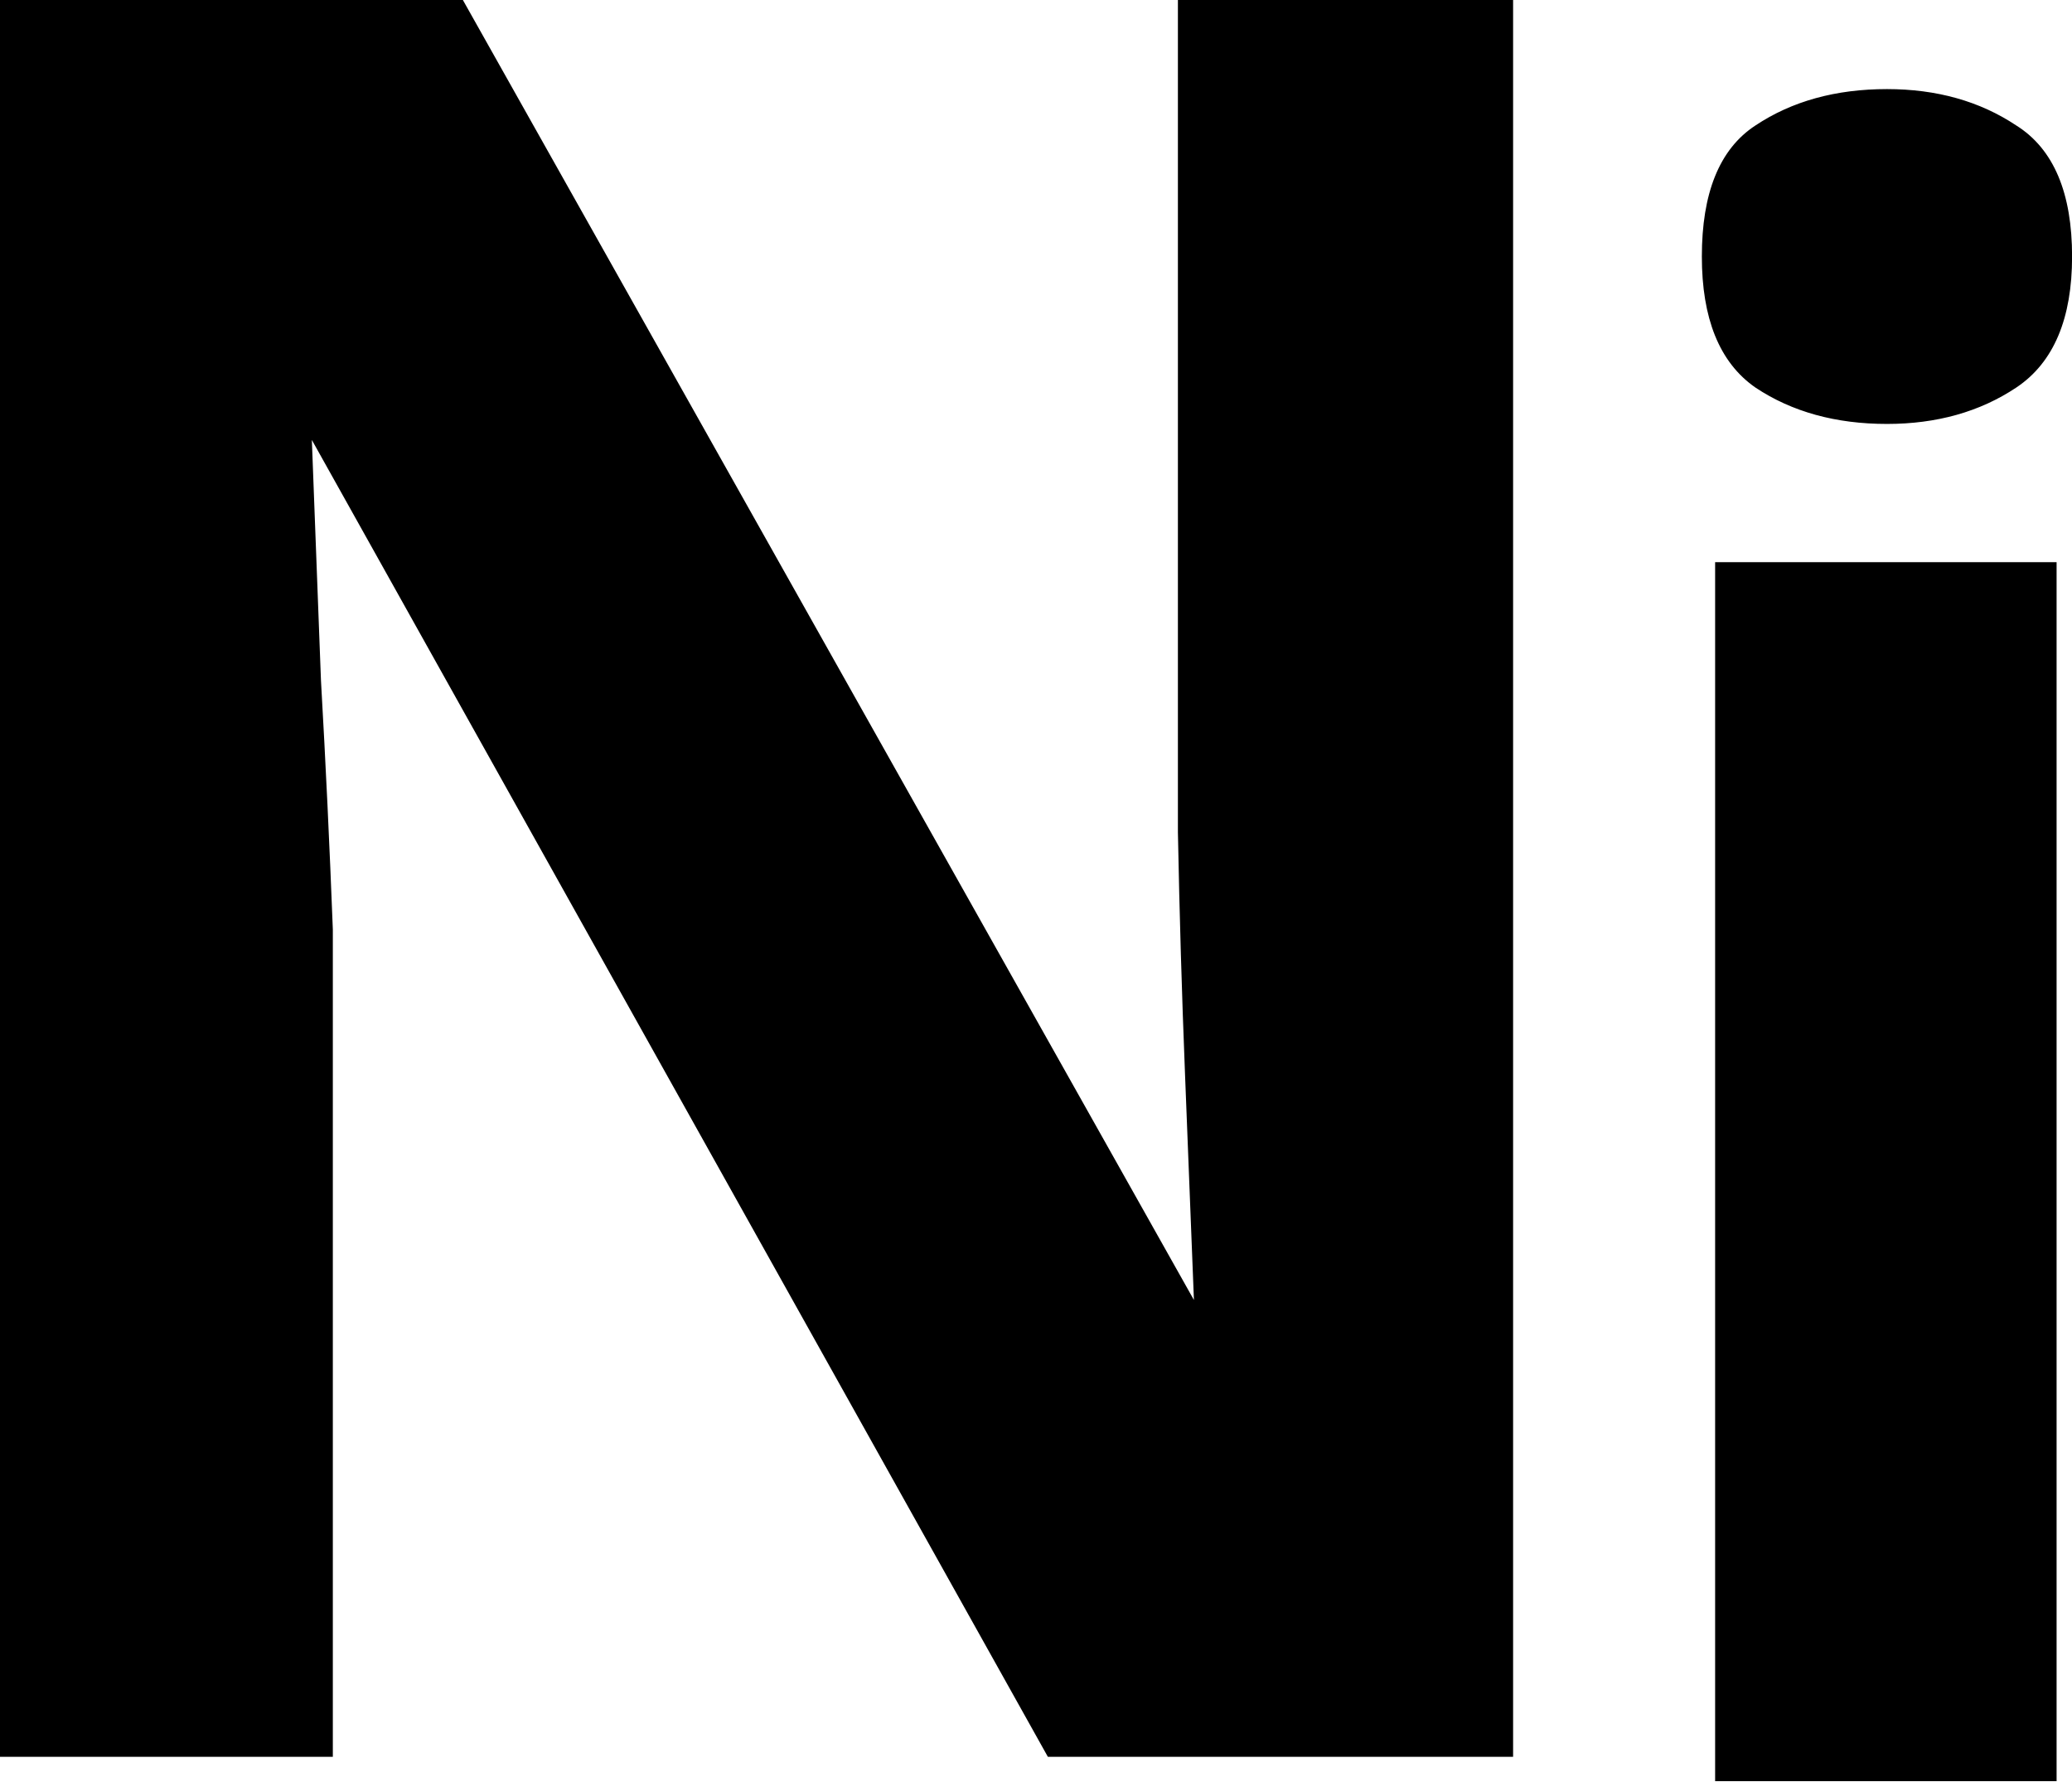
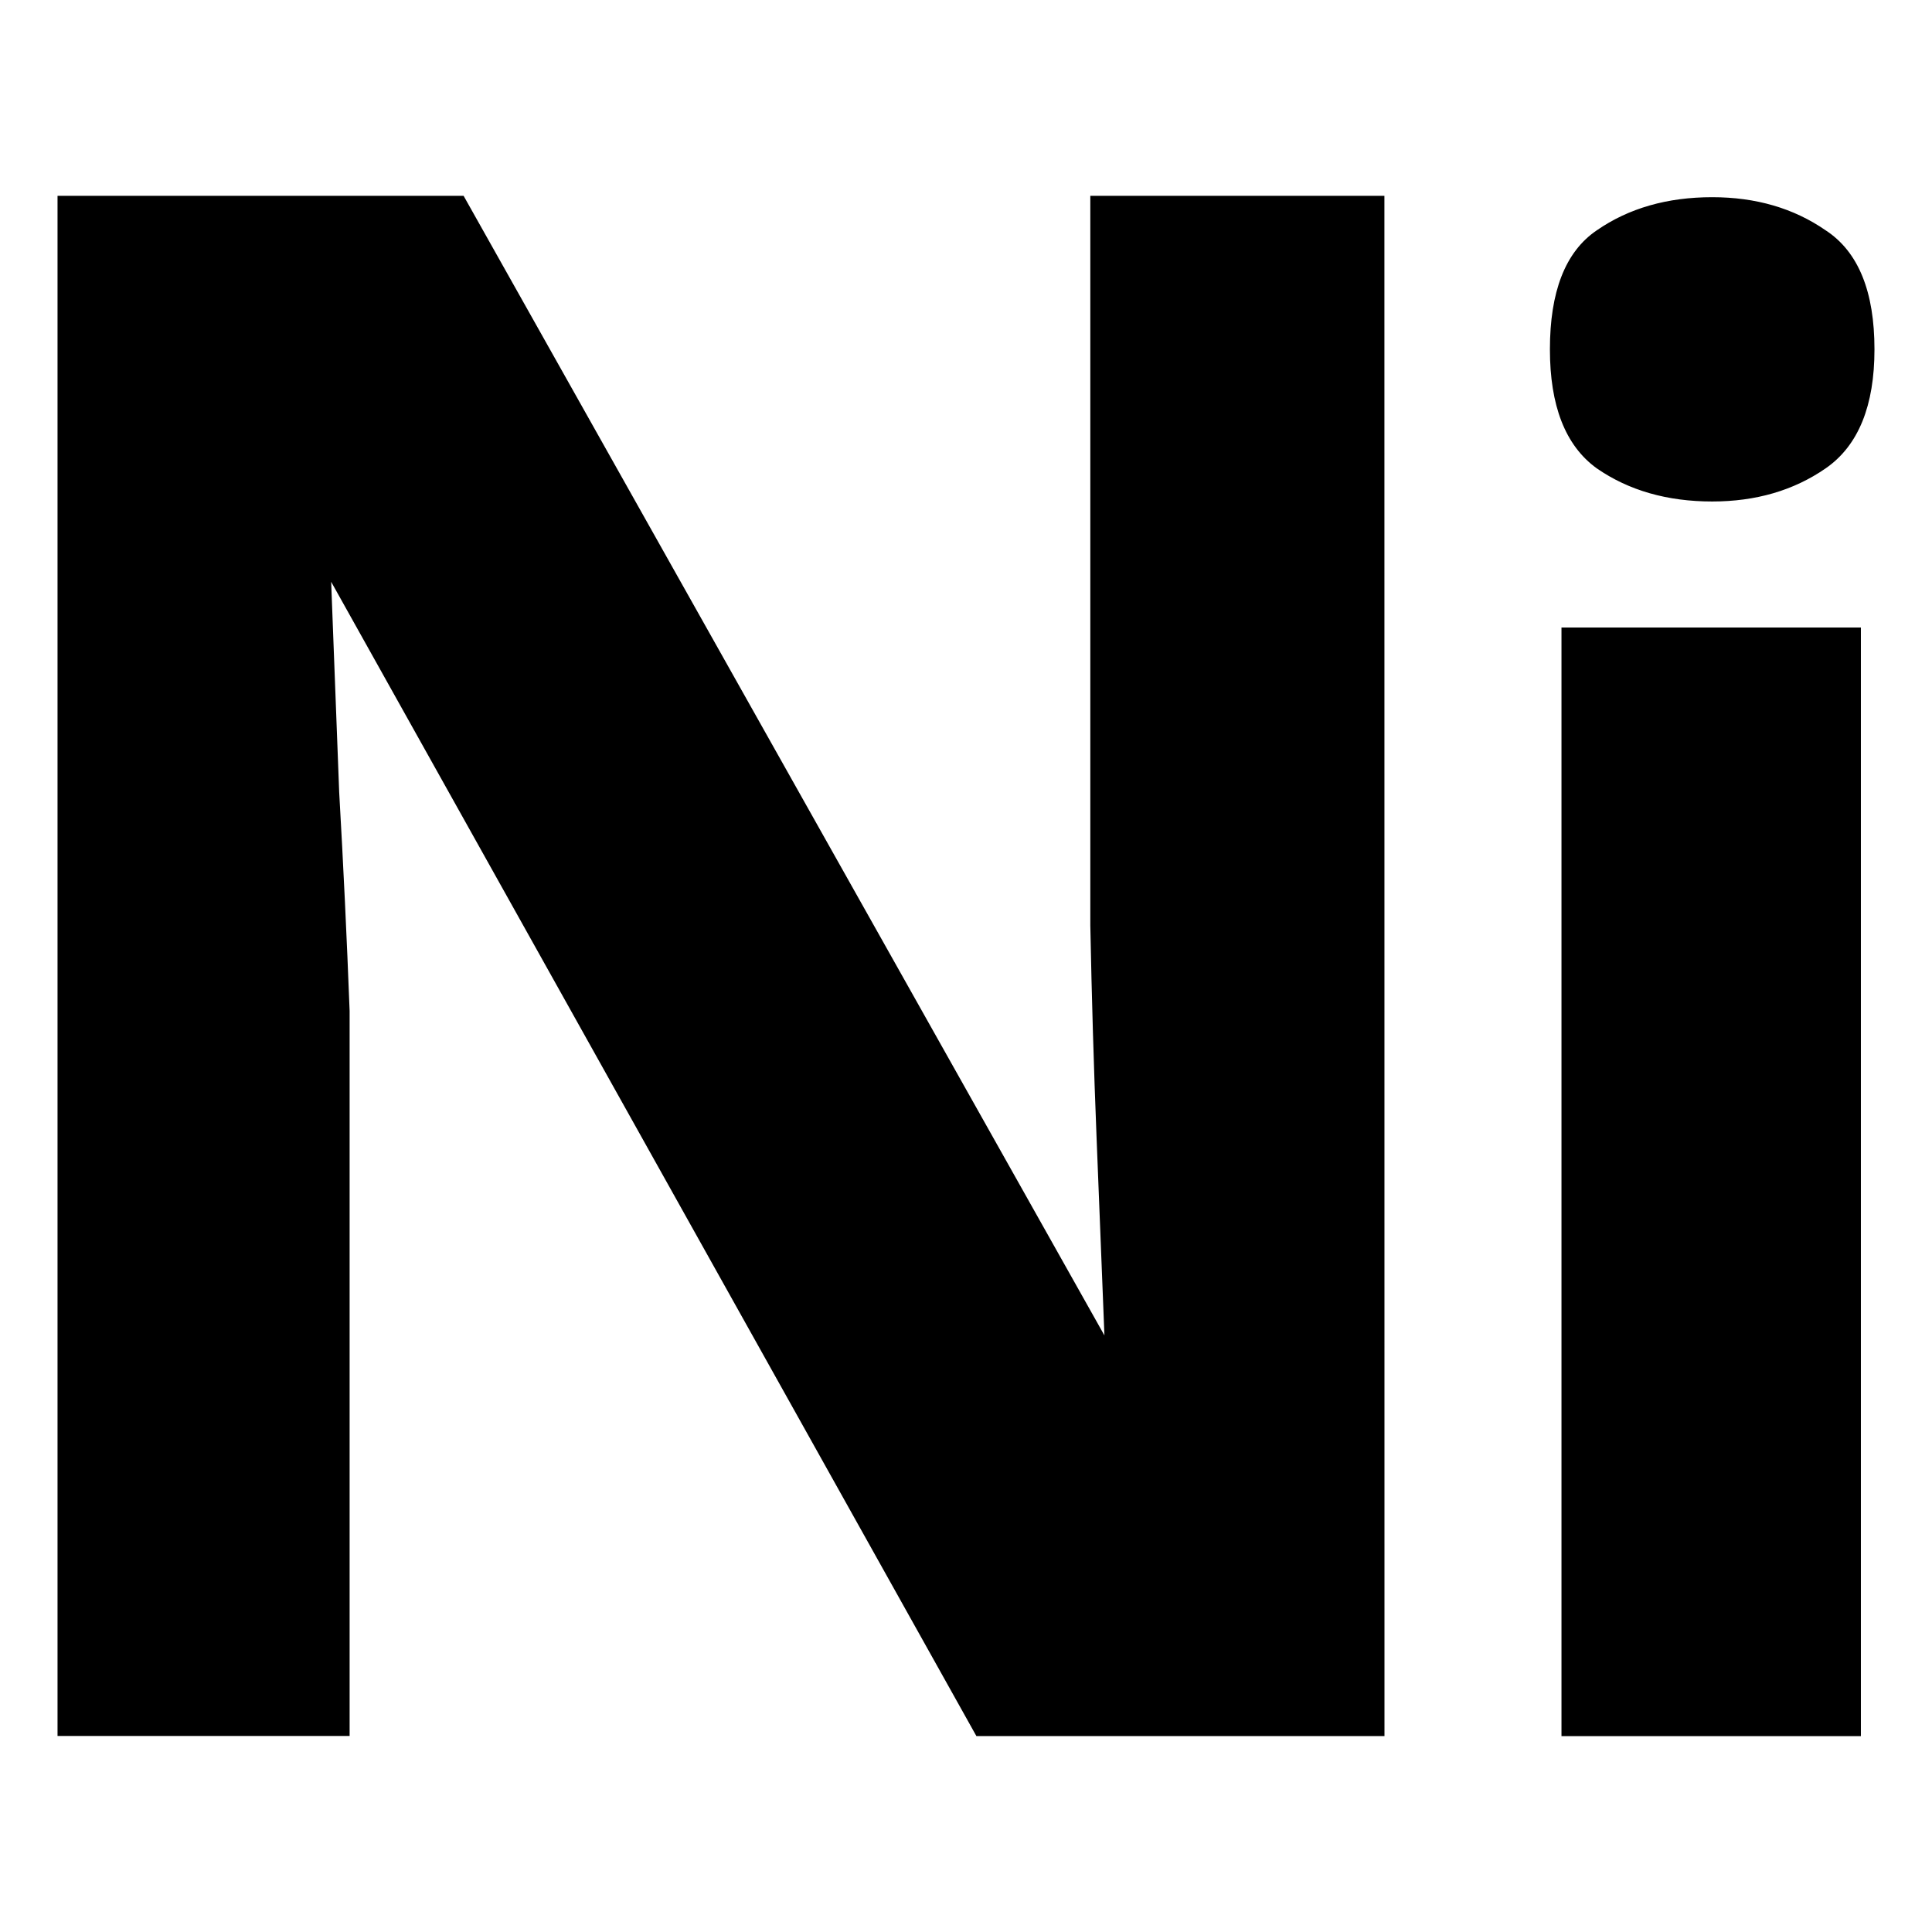
- <svg xmlns="http://www.w3.org/2000/svg" width="25.291" height="21.741" viewBox="0 0 25.291 21.741" version="1.1" id="svg5" xml:space="preserve">
+ <svg xmlns="http://www.w3.org/2000/svg" width="512" height="512" viewBox="0 0 128 128" version="1.1" id="svg5" xml:space="preserve">
  <defs id="defs3" />
-   <g id="g2" transform="translate(-4.287651,-6.062911)">
-     <defs id="defs2" />
-     <g id="g1" transform="translate(4.09523,0.9816635)">
-       <path d="m 24.434,5.163 q 0.89,0 1.538,0.432 0.648,0.405 0.648,1.538 0,1.106 -0.648,1.538 -0.648,0.432 -1.538,0.432 -0.917,0 -1.565,-0.432 -0.621,-0.432 -0.621,-1.538 0,-1.133 0.621,-1.538 0.648,-0.432 1.565,-0.432 z M 26.431,10.937 V 25.669 H 22.41 V 10.937 Z" id="path424" style="font-weight:bold;font-size:26.982px;-inkscape-font-specification:'sans-serif Bold';text-align:center;text-anchor:middle;stroke:#000000;stroke-width:0.147" transform="translate(-1.209133,1.079139)" />
-       <path d="M 18.862,26.051 H 13.224 L 4.093,10.195 H 3.975 q 0.059,1.498 0.117,2.995 0.088,1.498 0.147,2.995 v 9.866 H 0.275 V 5.086 H 5.884 L 14.986,20.795 h 0.088 q -0.059,-1.439 -0.117,-2.878 -0.059,-1.439 -0.088,-2.907 V 5.086 h 3.993 z" id="path24212" style="font-weight:bold;font-size:29.363px;-inkscape-font-specification:'sans-serif Bold';text-align:center;letter-spacing:-3.097px;word-spacing:-0.007px;text-anchor:middle;display:inline;stroke:#000000;stroke-width:0.16" transform="scale(0.9851894,1.015033)" />
-     </g>
+   <g id="g1" transform="matrix(4.759289,0,0,4.759289,2.902571,-12.63071)">
+     <path d="m 23.225,5.474 q 0.89,0 1.537,0.448 0.647,0.42 0.647,1.595 0,1.148 -0.647,1.595 -0.647,0.448 -1.537,0.448 -0.917,0 -1.564,-0.448 -0.62,-0.448 -0.62,-1.595 0,-1.176 0.62,-1.595 0.647,-0.448 1.564,-0.448 z m 1.995,5.99 v 15.283 h -4.018 V 11.464 Z" id="path424" style="font-weight:bold;font-size:26.982px;-inkscape-font-specification:'sans-serif Bold';text-align:center;text-anchor:middle;stroke:#000000;stroke-width:0.15" />
+     <path d="M 18.583,26.741 H 13.029 L 4.032,10.646 H 3.916 q 0.058,1.52 0.116,3.04 0.087,1.52 0.145,3.04 v 10.014 H 0.271 V 5.46 H 5.797 L 14.764,21.406 h 0.087 q -0.058,-1.46 -0.116,-2.921 -0.058,-1.46 -0.087,-2.951 V 5.46 h 3.934 z" id="path24212" style="font-weight:bold;font-size:29.363px;-inkscape-font-specification:'sans-serif Bold';text-align:center;letter-spacing:-3.097px;word-spacing:-0.007px;text-anchor:middle;display:inline;stroke:#000000;stroke-width:0.16" />
  </g>
</svg>
